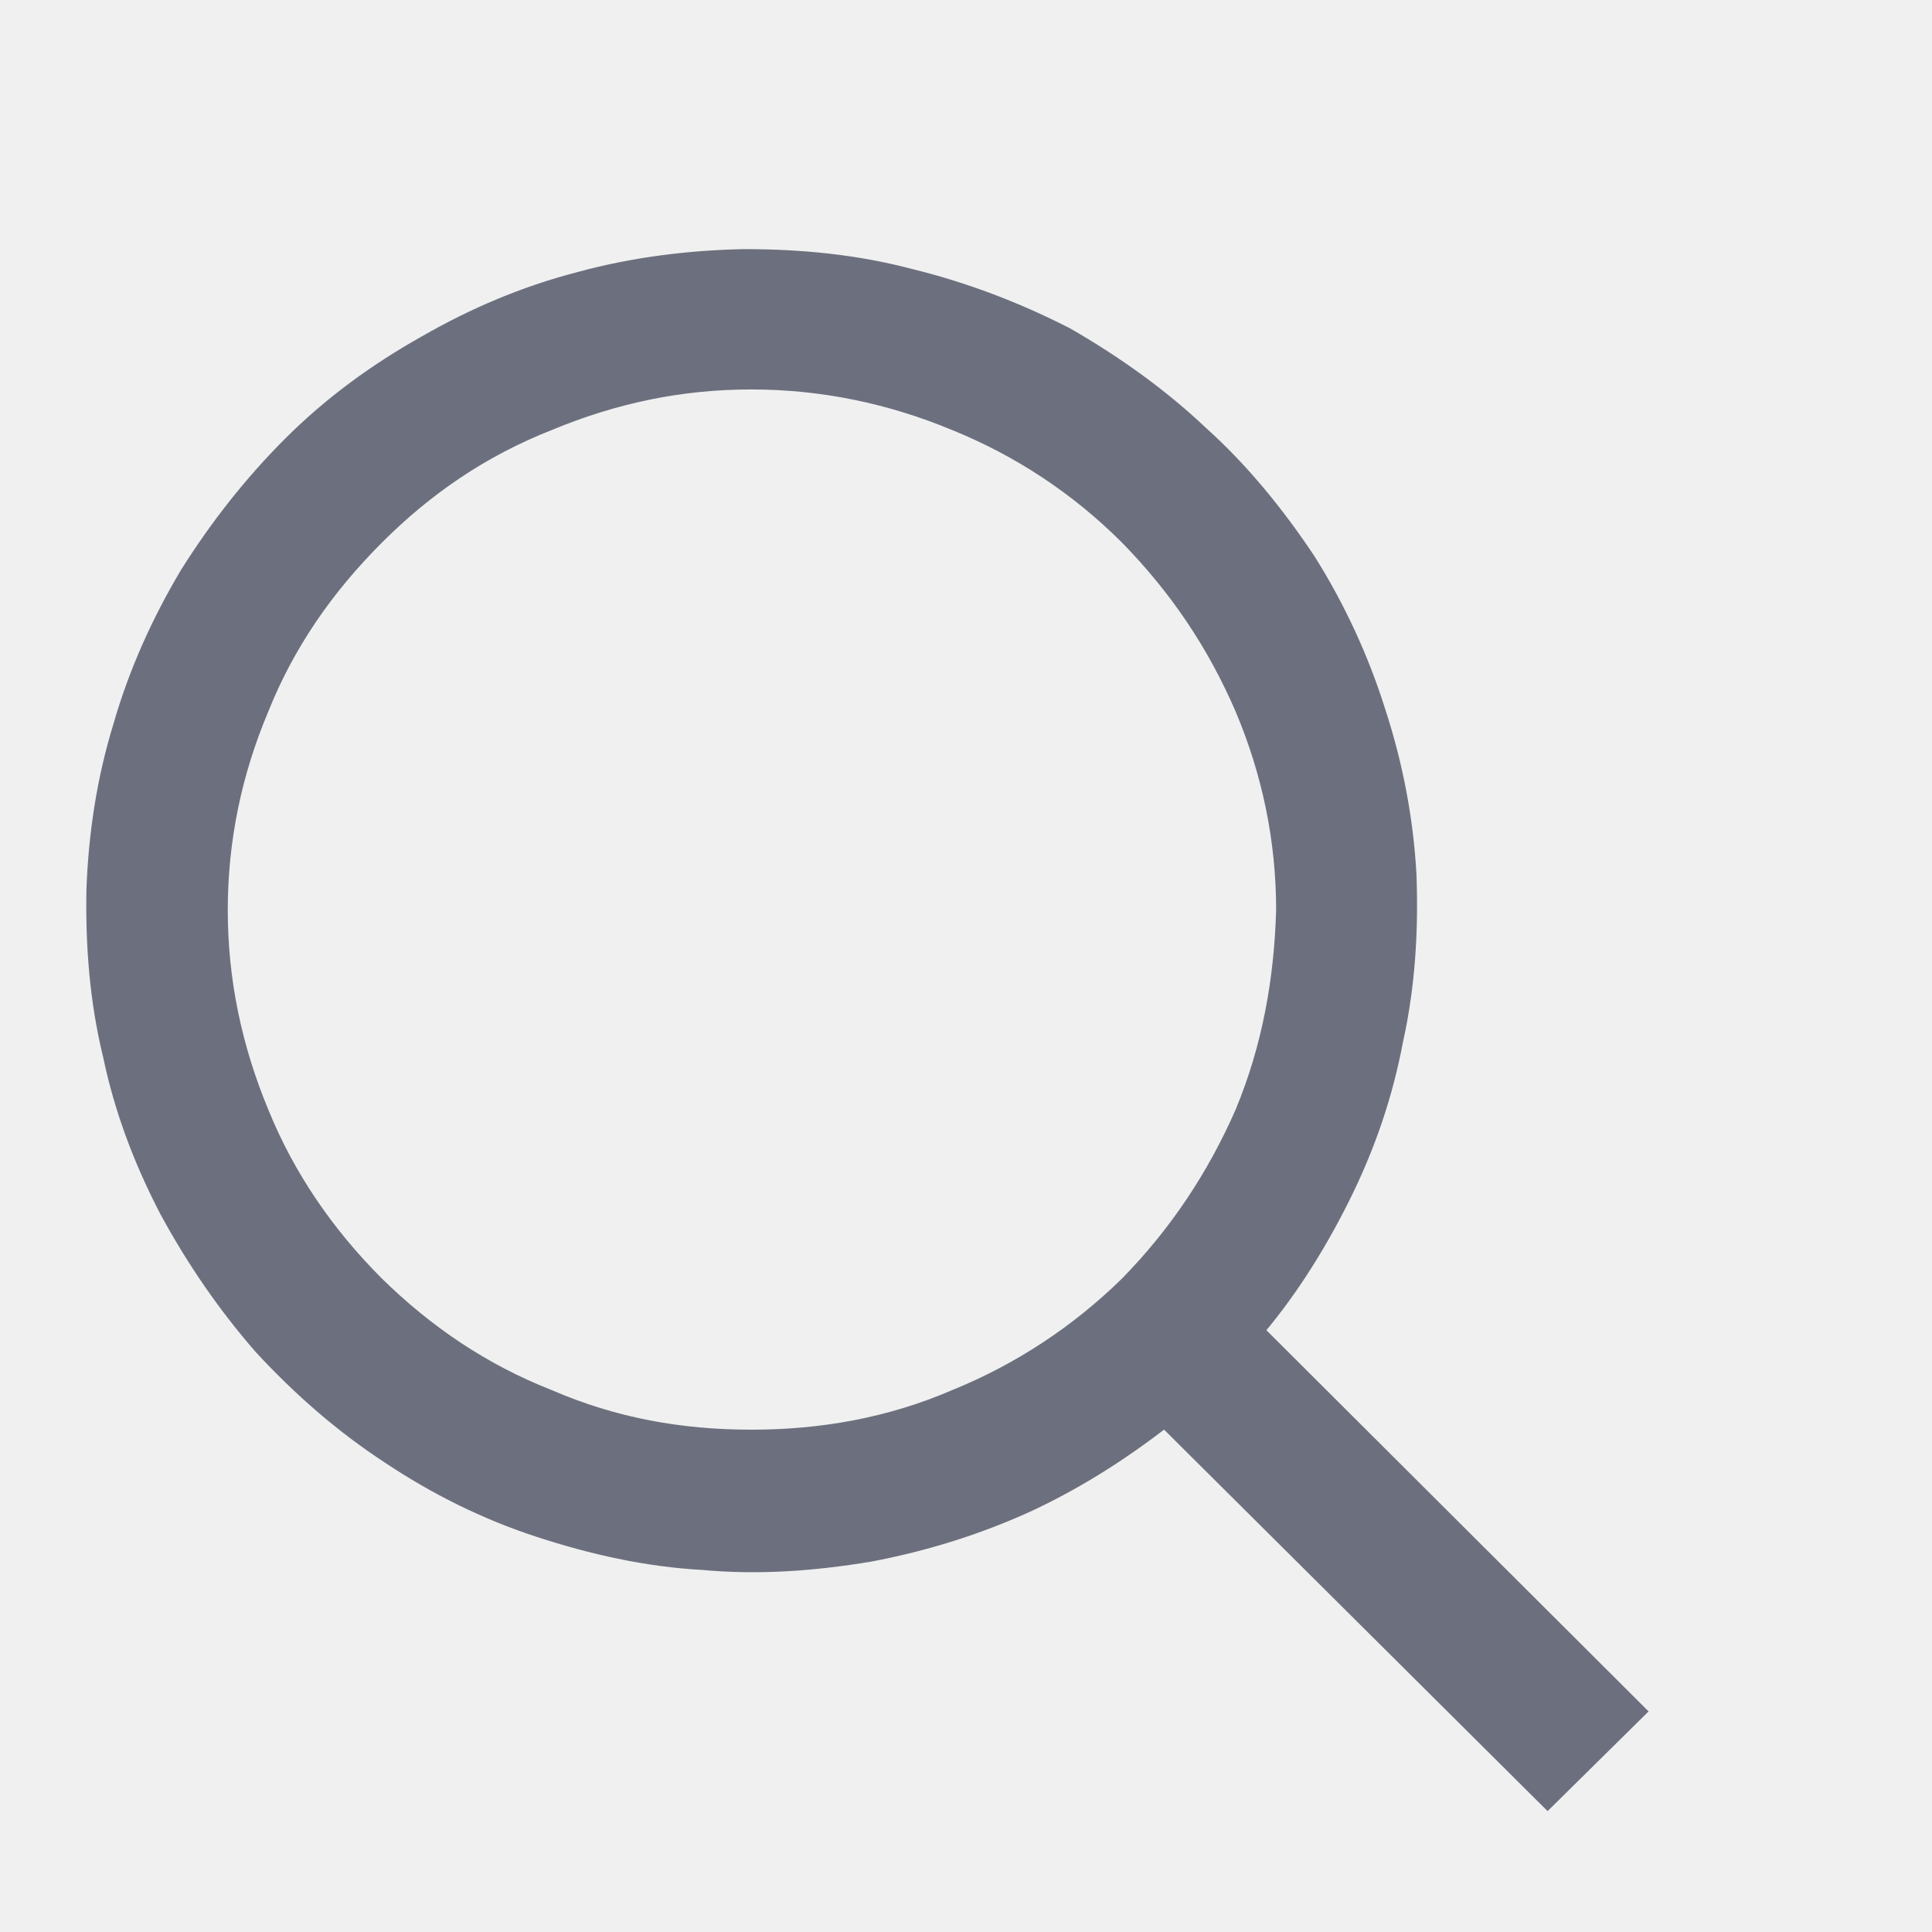
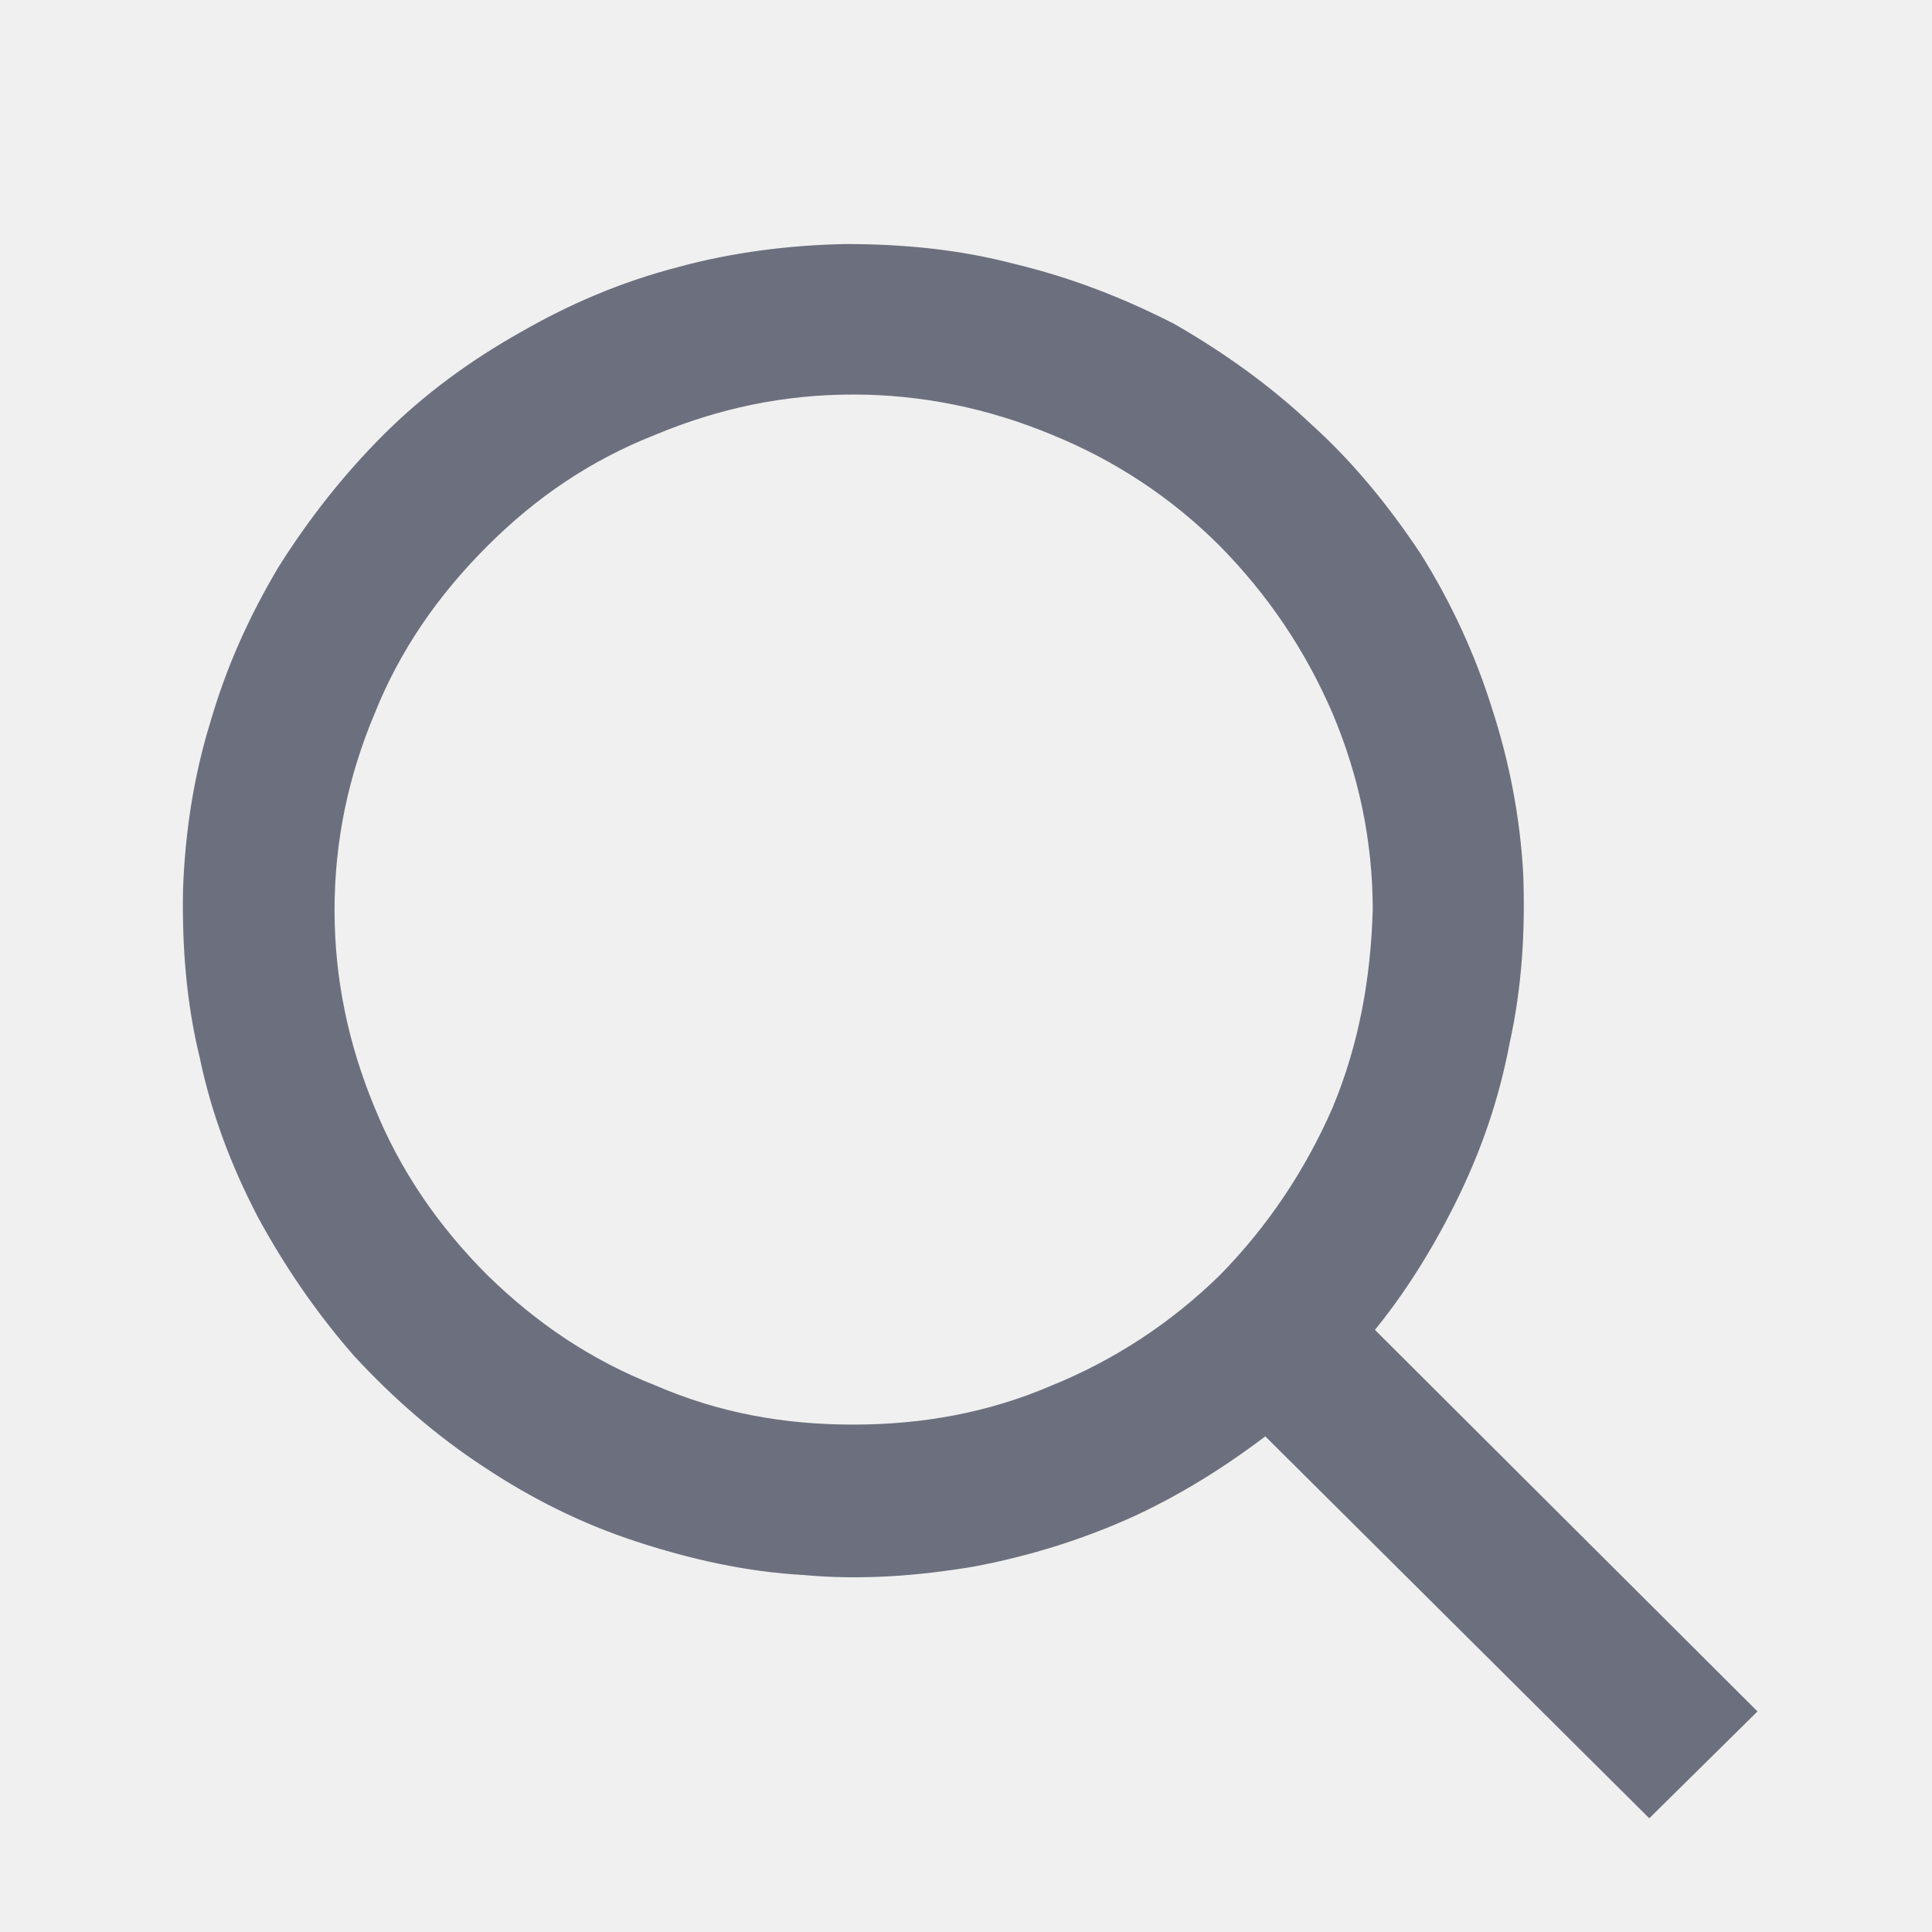
<svg xmlns="http://www.w3.org/2000/svg" width="19" height="19" viewBox="0 0 19 19" fill="none">
  <defs>
    <clipPath id="clip114_52">
      <rect id="search" width="19" height="19" fill="white" fill-opacity="0" />
    </clipPath>
  </defs>
  <g clip-path="url(#clip114_52)">
-     <path id="path" d="M12.25 13.09L16 16.83L15.22 17.6L11.46 13.86C11.03 14.2 10.58 14.49 10.09 14.72C9.59 14.95 9.07 15.11 8.54 15.21C8 15.3 7.46 15.34 6.92 15.29C6.37 15.26 5.84 15.14 5.32 14.97C4.8 14.8 4.32 14.56 3.87 14.26C3.41 13.96 3 13.6 2.63 13.2C2.28 12.8 1.97 12.35 1.71 11.87C1.46 11.39 1.27 10.89 1.16 10.36C1.03 9.83 0.99 9.29 1 8.75C1.02 8.21 1.1 7.68 1.26 7.16C1.41 6.64 1.63 6.15 1.91 5.68C2.2 5.22 2.53 4.8 2.91 4.42C3.3 4.03 3.74 3.71 4.22 3.44C4.69 3.17 5.18 2.96 5.72 2.82C6.23 2.68 6.78 2.61 7.32 2.6C7.86 2.6 8.4 2.65 8.93 2.79C9.46 2.92 9.96 3.11 10.45 3.36C10.92 3.63 11.37 3.95 11.76 4.32C12.16 4.68 12.5 5.1 12.8 5.55C13.09 6.01 13.32 6.51 13.48 7.02C13.65 7.54 13.75 8.07 13.78 8.6C13.8 9.14 13.77 9.68 13.65 10.22C13.55 10.75 13.38 11.25 13.13 11.75C12.89 12.23 12.6 12.69 12.25 13.09ZM12.7 8.95C12.7 8.25 12.56 7.58 12.29 6.94C12.01 6.29 11.63 5.73 11.14 5.23C10.64 4.73 10.06 4.35 9.42 4.09C8.77 3.82 8.09 3.68 7.39 3.68C6.68 3.68 6.02 3.82 5.37 4.09C4.71 4.35 4.15 4.73 3.65 5.23C3.15 5.73 2.76 6.29 2.5 6.94C2.23 7.58 2.09 8.25 2.09 8.95C2.09 9.65 2.23 10.32 2.5 10.97C2.76 11.61 3.15 12.18 3.65 12.68C4.15 13.17 4.71 13.55 5.37 13.81C6.02 14.09 6.68 14.21 7.39 14.21C8.09 14.21 8.77 14.09 9.42 13.81C10.06 13.55 10.64 13.17 11.14 12.68C11.63 12.18 12.01 11.61 12.29 10.97C12.56 10.32 12.68 9.65 12.7 8.95Z" fill="#6C707E" fill-opacity="1" fill-rule="evenodd" />
-     <path id="path" d="M16 16.83L15.22 17.6L11.46 13.86C11.03 14.2 10.58 14.49 10.09 14.72C9.59 14.95 9.07 15.11 8.54 15.21C8 15.3 7.46 15.34 6.92 15.29C6.37 15.26 5.84 15.14 5.32 14.97C4.8 14.8 4.32 14.56 3.87 14.26C3.41 13.96 3 13.6 2.63 13.2C2.28 12.8 1.97 12.35 1.71 11.87C1.46 11.39 1.27 10.89 1.16 10.36C1.03 9.83 0.99 9.29 1 8.75C1.02 8.21 1.1 7.68 1.26 7.16C1.41 6.64 1.63 6.15 1.91 5.68C2.2 5.22 2.53 4.8 2.91 4.42C3.3 4.03 3.74 3.71 4.22 3.44C4.69 3.17 5.18 2.96 5.72 2.82C6.23 2.68 6.78 2.61 7.32 2.6C7.86 2.6 8.4 2.65 8.93 2.79C9.46 2.92 9.96 3.11 10.45 3.36C10.92 3.63 11.37 3.95 11.76 4.32C12.16 4.68 12.5 5.1 12.8 5.55C13.09 6.01 13.32 6.51 13.48 7.02C13.65 7.54 13.75 8.07 13.78 8.6C13.8 9.14 13.77 9.68 13.65 10.22C13.55 10.75 13.38 11.25 13.13 11.75C12.89 12.23 12.6 12.69 12.25 13.09L16 16.83ZM12.29 6.94C12.01 6.29 11.63 5.73 11.14 5.23C10.64 4.73 10.06 4.35 9.42 4.09C8.77 3.82 8.09 3.68 7.39 3.68C6.68 3.68 6.02 3.82 5.37 4.09C4.71 4.35 4.15 4.73 3.65 5.23C3.15 5.73 2.76 6.29 2.5 6.94C2.23 7.58 2.09 8.25 2.09 8.95C2.09 9.65 2.23 10.32 2.5 10.97C2.76 11.61 3.15 12.18 3.65 12.68C4.15 13.17 4.71 13.55 5.37 13.81C6.02 14.09 6.68 14.21 7.39 14.21C8.09 14.21 8.77 14.09 9.42 13.81C10.06 13.55 10.64 13.17 11.14 12.68C11.63 12.18 12.01 11.61 12.29 10.97C12.56 10.32 12.68 9.65 12.7 8.95C12.7 8.25 12.56 7.58 12.29 6.94Z" fill="#000000" fill-opacity="0" fill-rule="nonzero" />
-     <path id="path" d="M15.22 17.6L11.46 13.86C11.03 14.2 10.58 14.49 10.09 14.72C9.59 14.95 9.07 15.11 8.54 15.21C8 15.3 7.46 15.34 6.92 15.29C6.37 15.26 5.84 15.14 5.32 14.97C4.8 14.8 4.32 14.56 3.87 14.26C3.41 13.96 3 13.6 2.63 13.2C2.28 12.8 1.97 12.35 1.71 11.87C1.46 11.39 1.27 10.89 1.16 10.36C1.03 9.83 0.99 9.29 1 8.75C1.02 8.21 1.1 7.68 1.26 7.16C1.41 6.64 1.63 6.15 1.91 5.68C2.2 5.22 2.53 4.8 2.91 4.42C3.3 4.03 3.74 3.71 4.22 3.44C4.69 3.17 5.18 2.96 5.72 2.82C6.23 2.68 6.78 2.61 7.32 2.6C7.86 2.6 8.4 2.65 8.93 2.79C9.46 2.92 9.96 3.11 10.45 3.36C10.92 3.63 11.37 3.95 11.76 4.32C12.16 4.68 12.5 5.1 12.8 5.55C13.09 6.01 13.32 6.51 13.48 7.02C13.65 7.54 13.75 8.07 13.78 8.6C13.8 9.14 13.77 9.68 13.65 10.22C13.55 10.75 13.38 11.25 13.13 11.75C12.89 12.23 12.6 12.69 12.25 13.09L16 16.83L15.22 17.6ZM11.14 5.23C10.64 4.73 10.06 4.35 9.42 4.09C8.77 3.82 8.09 3.68 7.39 3.68C6.68 3.68 6.02 3.82 5.37 4.09C4.71 4.35 4.15 4.73 3.65 5.23C3.15 5.73 2.76 6.29 2.5 6.94C2.23 7.58 2.09 8.25 2.09 8.95C2.09 9.65 2.23 10.32 2.5 10.97C2.76 11.61 3.15 12.18 3.65 12.68C4.15 13.17 4.71 13.55 5.37 13.81C6.02 14.09 6.68 14.21 7.39 14.21C8.09 14.21 8.77 14.09 9.42 13.81C10.06 13.55 10.64 13.17 11.14 12.68C11.63 12.18 12.01 11.61 12.29 10.97C12.56 10.32 12.68 9.65 12.7 8.95C12.7 8.25 12.56 7.58 12.29 6.94C12.01 6.29 11.63 5.73 11.14 5.23Z" stroke="#6C707E" stroke-opacity="1" stroke-width="0.3" />
+     <path id="path" d="M13.25 13.09L17 16.83L16.22 17.6L12.46 13.86C12.03 14.2 11.58 14.49 11.09 14.72C10.59 14.95 10.07 15.11 9.54 15.21C9 15.3 8.46 15.34 7.92 15.29C7.37 15.26 6.84 15.14 6.32 14.97C5.8 14.8 5.32 14.56 4.87 14.26C4.41 13.96 4 13.6 3.63 13.2C3.28 12.8 2.97 12.35 2.71 11.87C2.46 11.39 2.27 10.89 2.16 10.36C2.03 9.83 1.99 9.29 2 8.75C2.02 8.21 2.1 7.68 2.26 7.16C2.41 6.64 2.63 6.15 2.91 5.68C3.2 5.22 3.53 4.8 3.91 4.42C4.3 4.03 4.74 3.71 5.22 3.44C5.69 3.17 6.18 2.96 6.72 2.82C7.23 2.68 7.78 2.61 8.32 2.6C8.86 2.6 9.4 2.65 9.93 2.79C10.47 2.92 10.96 3.11 11.45 3.36C11.92 3.63 12.37 3.95 12.76 4.32C13.16 4.68 13.5 5.1 13.8 5.55C14.09 6.01 14.32 6.51 14.48 7.02C14.65 7.54 14.75 8.07 14.78 8.6C14.8 9.14 14.77 9.68 14.65 10.22C14.55 10.75 14.38 11.25 14.13 11.75C13.89 12.23 13.6 12.69 13.25 13.09ZM13.7 8.95C13.7 8.25 13.56 7.58 13.29 6.94C13.01 6.29 12.63 5.73 12.14 5.23C11.64 4.73 11.06 4.35 10.42 4.09C9.77 3.82 9.09 3.68 8.39 3.68C7.68 3.68 7.02 3.82 6.37 4.09C5.71 4.35 5.15 4.73 4.65 5.23C4.15 5.73 3.76 6.29 3.5 6.94C3.23 7.58 3.09 8.25 3.09 8.95C3.09 9.65 3.23 10.32 3.5 10.97C3.76 11.61 4.15 12.18 4.65 12.68C5.15 13.17 5.71 13.55 6.37 13.81C7.02 14.09 7.68 14.21 8.39 14.21C9.09 14.21 9.77 14.09 10.42 13.81C11.06 13.55 11.64 13.17 12.14 12.68C12.63 12.18 13.01 11.61 13.29 10.97C13.56 10.32 13.68 9.65 13.7 8.95Z" fill="#6C707E" fill-opacity="1" fill-rule="evenodd" />
+     <path id="path" d="M17 16.83L16.22 17.6L12.46 13.86C12.03 14.2 11.58 14.49 11.09 14.72C10.59 14.95 10.07 15.11 9.54 15.21C9 15.3 8.46 15.34 7.92 15.29C7.37 15.26 6.84 15.14 6.32 14.97C5.8 14.8 5.32 14.56 4.87 14.26C4.41 13.96 4 13.6 3.63 13.2C3.28 12.8 2.97 12.35 2.71 11.87C2.46 11.39 2.27 10.89 2.16 10.36C2.03 9.83 1.99 9.29 2 8.75C2.02 8.21 2.1 7.68 2.26 7.16C2.41 6.64 2.63 6.15 2.91 5.68C3.2 5.22 3.53 4.8 3.91 4.42C4.3 4.03 4.74 3.71 5.22 3.44C5.69 3.17 6.18 2.96 6.72 2.82C7.23 2.68 7.78 2.61 8.32 2.6C8.86 2.6 9.4 2.65 9.93 2.79C10.47 2.92 10.96 3.11 11.45 3.36C11.92 3.63 12.37 3.95 12.76 4.32C13.16 4.68 13.5 5.1 13.8 5.55C14.09 6.01 14.32 6.51 14.48 7.02C14.65 7.54 14.75 8.07 14.78 8.6C14.8 9.14 14.77 9.68 14.65 10.22C14.55 10.75 14.38 11.25 14.13 11.75C13.89 12.23 13.6 12.69 13.25 13.09L17 16.83ZM13.29 6.94C13.01 6.29 12.63 5.73 12.14 5.23C11.64 4.73 11.06 4.35 10.42 4.09C9.77 3.82 9.09 3.68 8.39 3.68C7.68 3.68 7.02 3.82 6.37 4.09C5.71 4.35 5.15 4.73 4.65 5.23C4.15 5.73 3.76 6.29 3.5 6.94C3.23 7.58 3.09 8.25 3.09 8.95C3.09 9.65 3.23 10.32 3.5 10.97C3.76 11.61 4.15 12.18 4.65 12.68C5.15 13.17 5.71 13.55 6.37 13.81C7.02 14.09 7.68 14.21 8.39 14.21C9.09 14.21 9.77 14.09 10.42 13.81C11.06 13.55 11.64 13.17 12.14 12.68C12.63 12.18 13.01 11.61 13.29 10.97C13.56 10.32 13.68 9.65 13.7 8.95C13.7 8.25 13.56 7.58 13.29 6.94Z" fill="#000000" fill-opacity="0" fill-rule="nonzero" />
+     <path id="path" d="M16.22 17.6L12.46 13.86C12.03 14.2 11.58 14.49 11.09 14.72C10.59 14.95 10.07 15.11 9.54 15.21C9 15.3 8.46 15.34 7.92 15.29C7.37 15.26 6.84 15.14 6.32 14.97C5.8 14.8 5.32 14.56 4.87 14.26C4.41 13.96 4 13.6 3.63 13.2C3.28 12.8 2.97 12.35 2.71 11.87C2.46 11.39 2.27 10.89 2.16 10.36C2.03 9.83 1.99 9.29 2 8.75C2.02 8.21 2.1 7.68 2.26 7.16C2.41 6.64 2.63 6.15 2.91 5.68C3.2 5.22 3.53 4.8 3.91 4.42C4.3 4.03 4.74 3.71 5.22 3.44C5.69 3.17 6.18 2.96 6.72 2.82C7.23 2.68 7.78 2.61 8.32 2.6C8.86 2.6 9.4 2.65 9.93 2.79C10.47 2.92 10.96 3.11 11.45 3.36C11.92 3.63 12.37 3.95 12.76 4.32C13.16 4.68 13.5 5.1 13.8 5.55C14.09 6.01 14.32 6.51 14.48 7.02C14.65 7.54 14.75 8.07 14.78 8.6C14.8 9.14 14.77 9.68 14.65 10.22C14.55 10.75 14.38 11.25 14.13 11.75C13.89 12.23 13.6 12.69 13.25 13.09L17 16.83L16.22 17.6ZM12.14 5.23C11.64 4.73 11.06 4.35 10.42 4.09C9.77 3.82 9.09 3.68 8.39 3.68C7.68 3.68 7.02 3.82 6.37 4.09C5.71 4.35 5.15 4.73 4.65 5.23C4.15 5.73 3.76 6.29 3.5 6.94C3.23 7.58 3.09 8.25 3.09 8.95C3.09 9.65 3.23 10.32 3.5 10.97C3.76 11.61 4.15 12.18 4.65 12.68C5.15 13.17 5.71 13.55 6.37 13.81C7.02 14.09 7.68 14.21 8.39 14.21C9.09 14.21 9.77 14.09 10.42 13.81C11.06 13.55 11.64 13.17 12.14 12.68C12.63 12.18 13.01 11.61 13.29 10.97C13.56 10.32 13.68 9.65 13.7 8.95C13.7 8.25 13.56 7.58 13.29 6.94C13.01 6.29 12.63 5.73 12.14 5.23Z" stroke="#6C707E" stroke-opacity="1" stroke-width="0.4" />
  </g>
</svg>
